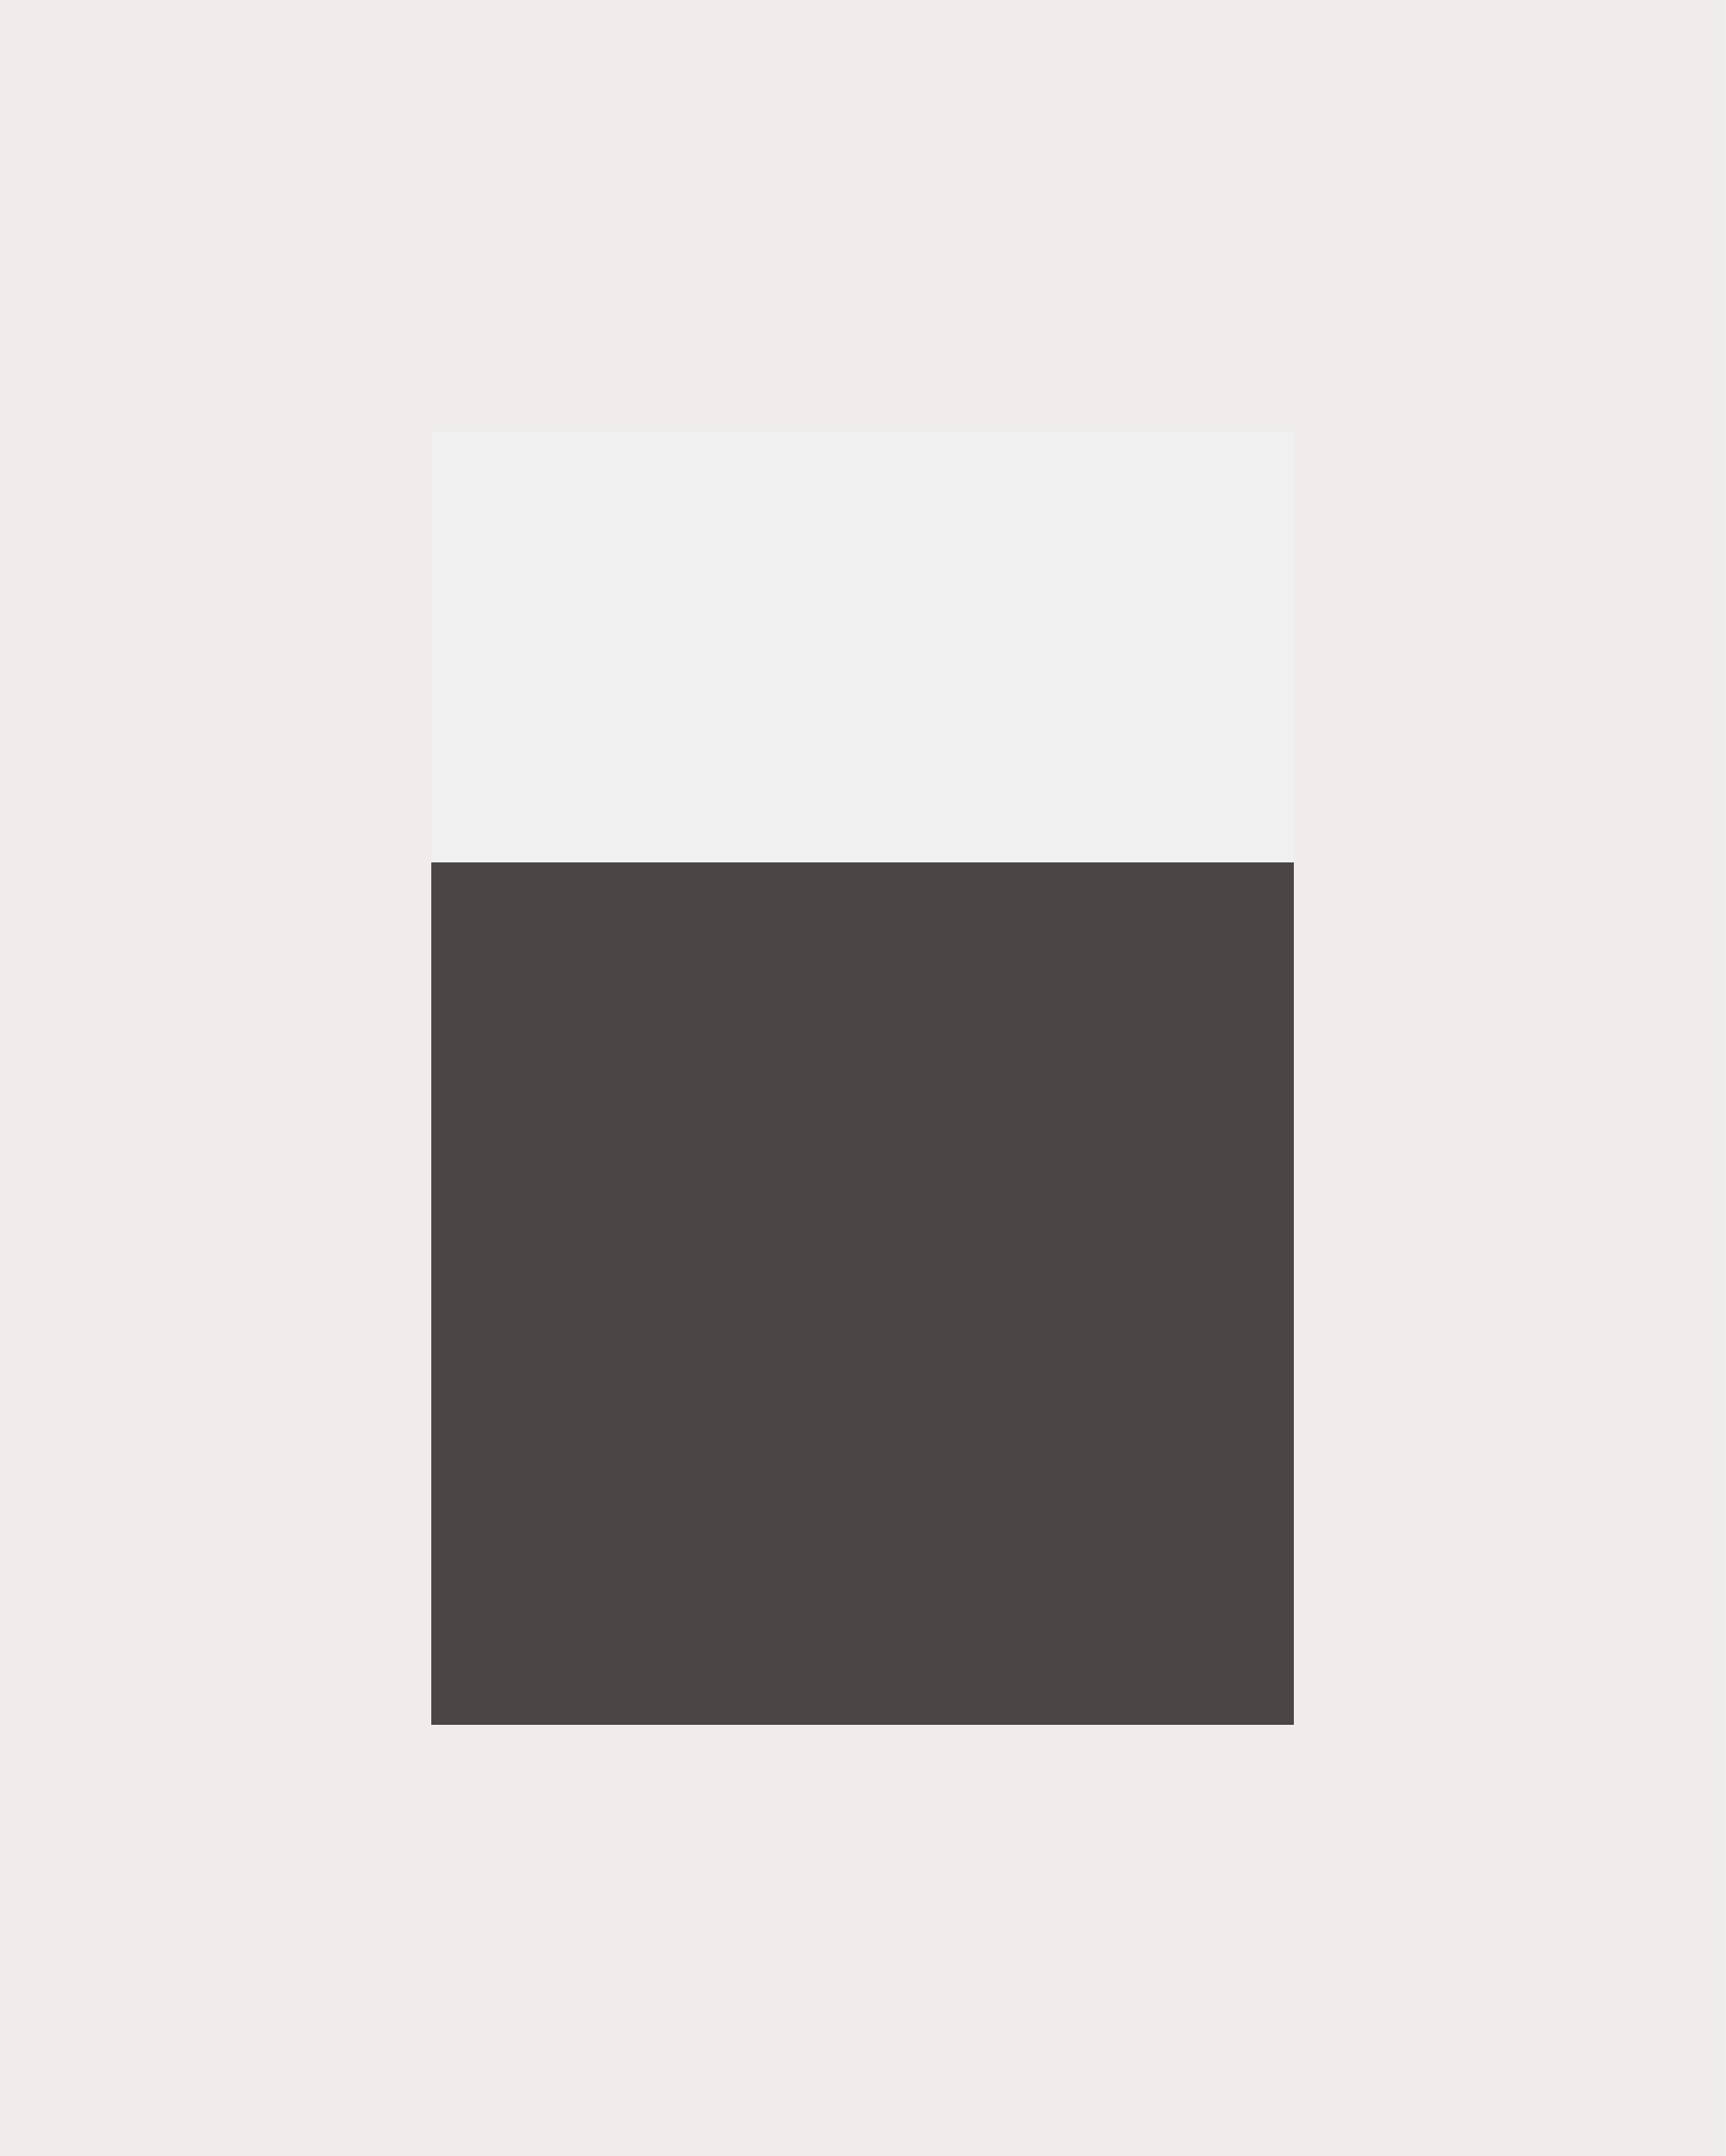
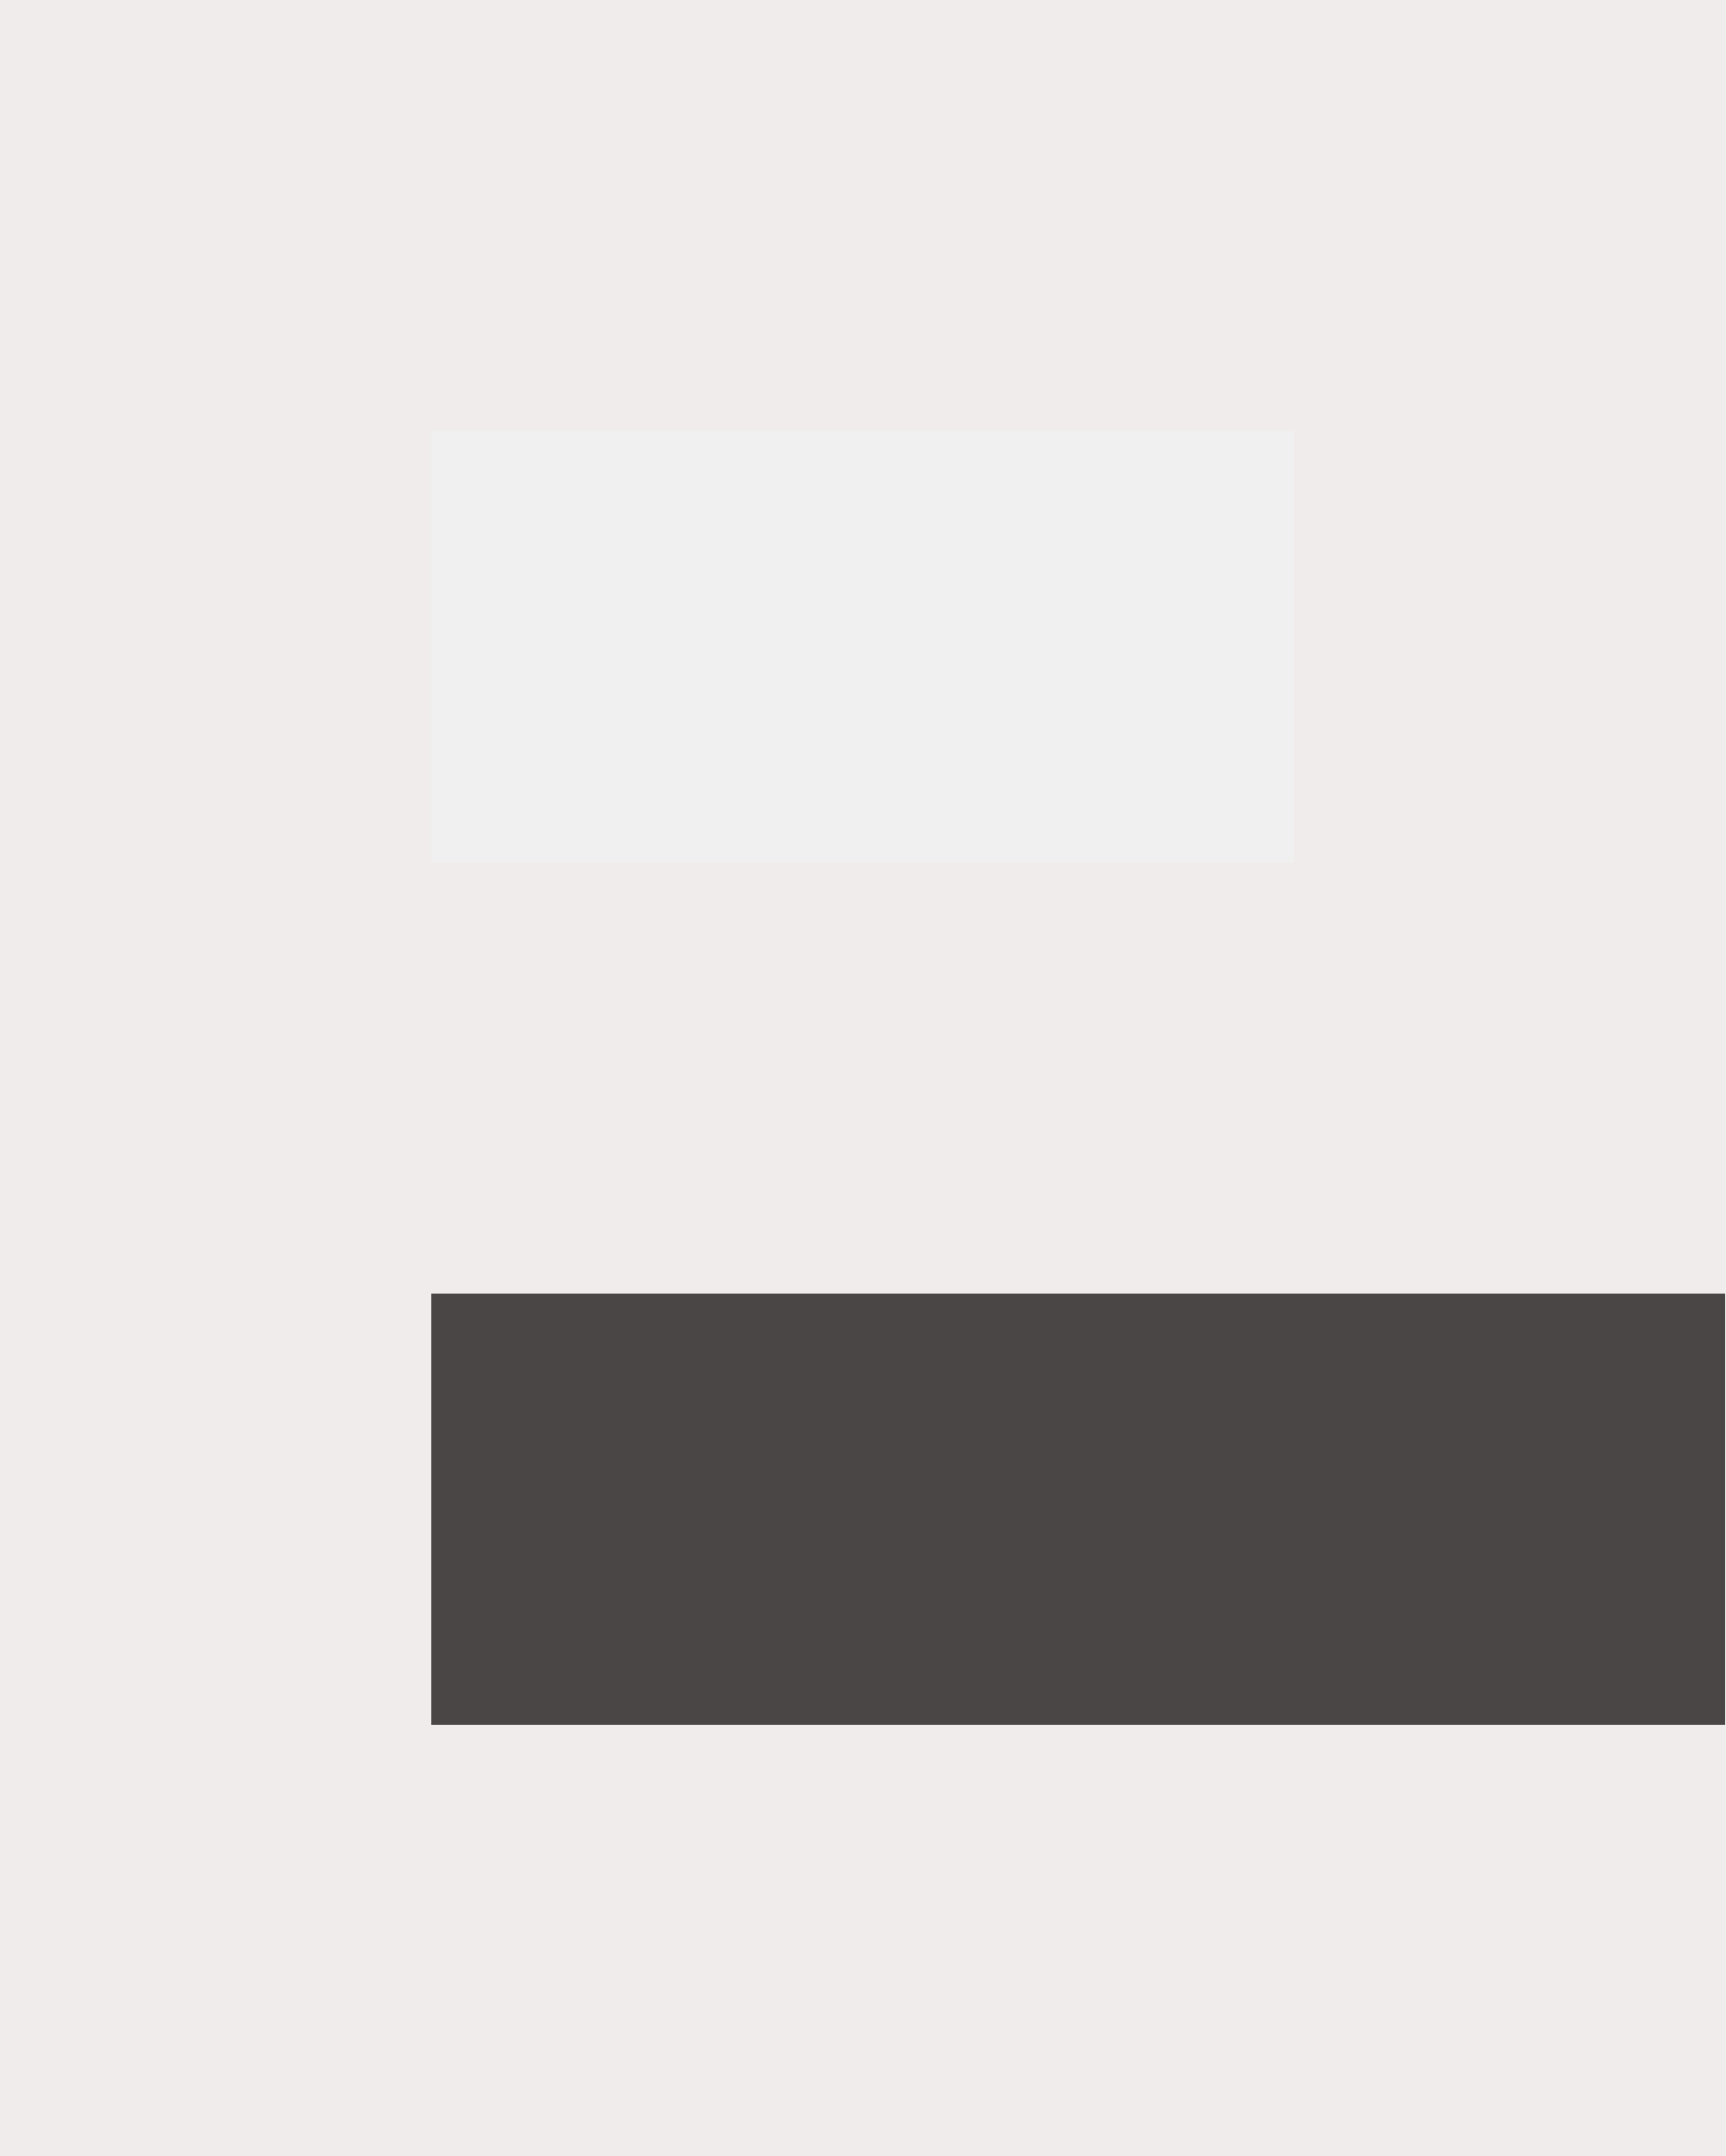
<svg xmlns="http://www.w3.org/2000/svg" width="240" height="300" viewBox="0 0 240 300" fill="none">
  <g clip-path="url(#clip0_1401_86283)">
    <mask id="mask0_1401_86283" style="mask-type:luminance" maskUnits="userSpaceOnUse" x="0" y="0" width="240" height="300">
      <path d="M240 0H0V300H240V0Z" fill="white" />
    </mask>
    <g mask="url(#mask0_1401_86283)">
-       <path d="M180 240H60V120H180V240Z" fill="#4B4646" />
-       <path d="M180 60H60V240H180V60ZM240 300H0V0H240V300Z" fill="#F1ECEC" />
+       <path d="M60 180H240V240H60Z" fill="#4B4646" />
+       <path d="M0 0H240V60H0ZM0 60H60V120H0ZM180 60H240V120H180ZM0 120H240V180H0ZM0 180H60V240H0ZM0 240H240V300H0Z" fill="#F1ECEC" />
    </g>
  </g>
  <defs>
    <clipPath id="clip0_1401_86283">
      <rect width="240" height="300" fill="white" />
    </clipPath>
  </defs>
</svg>
